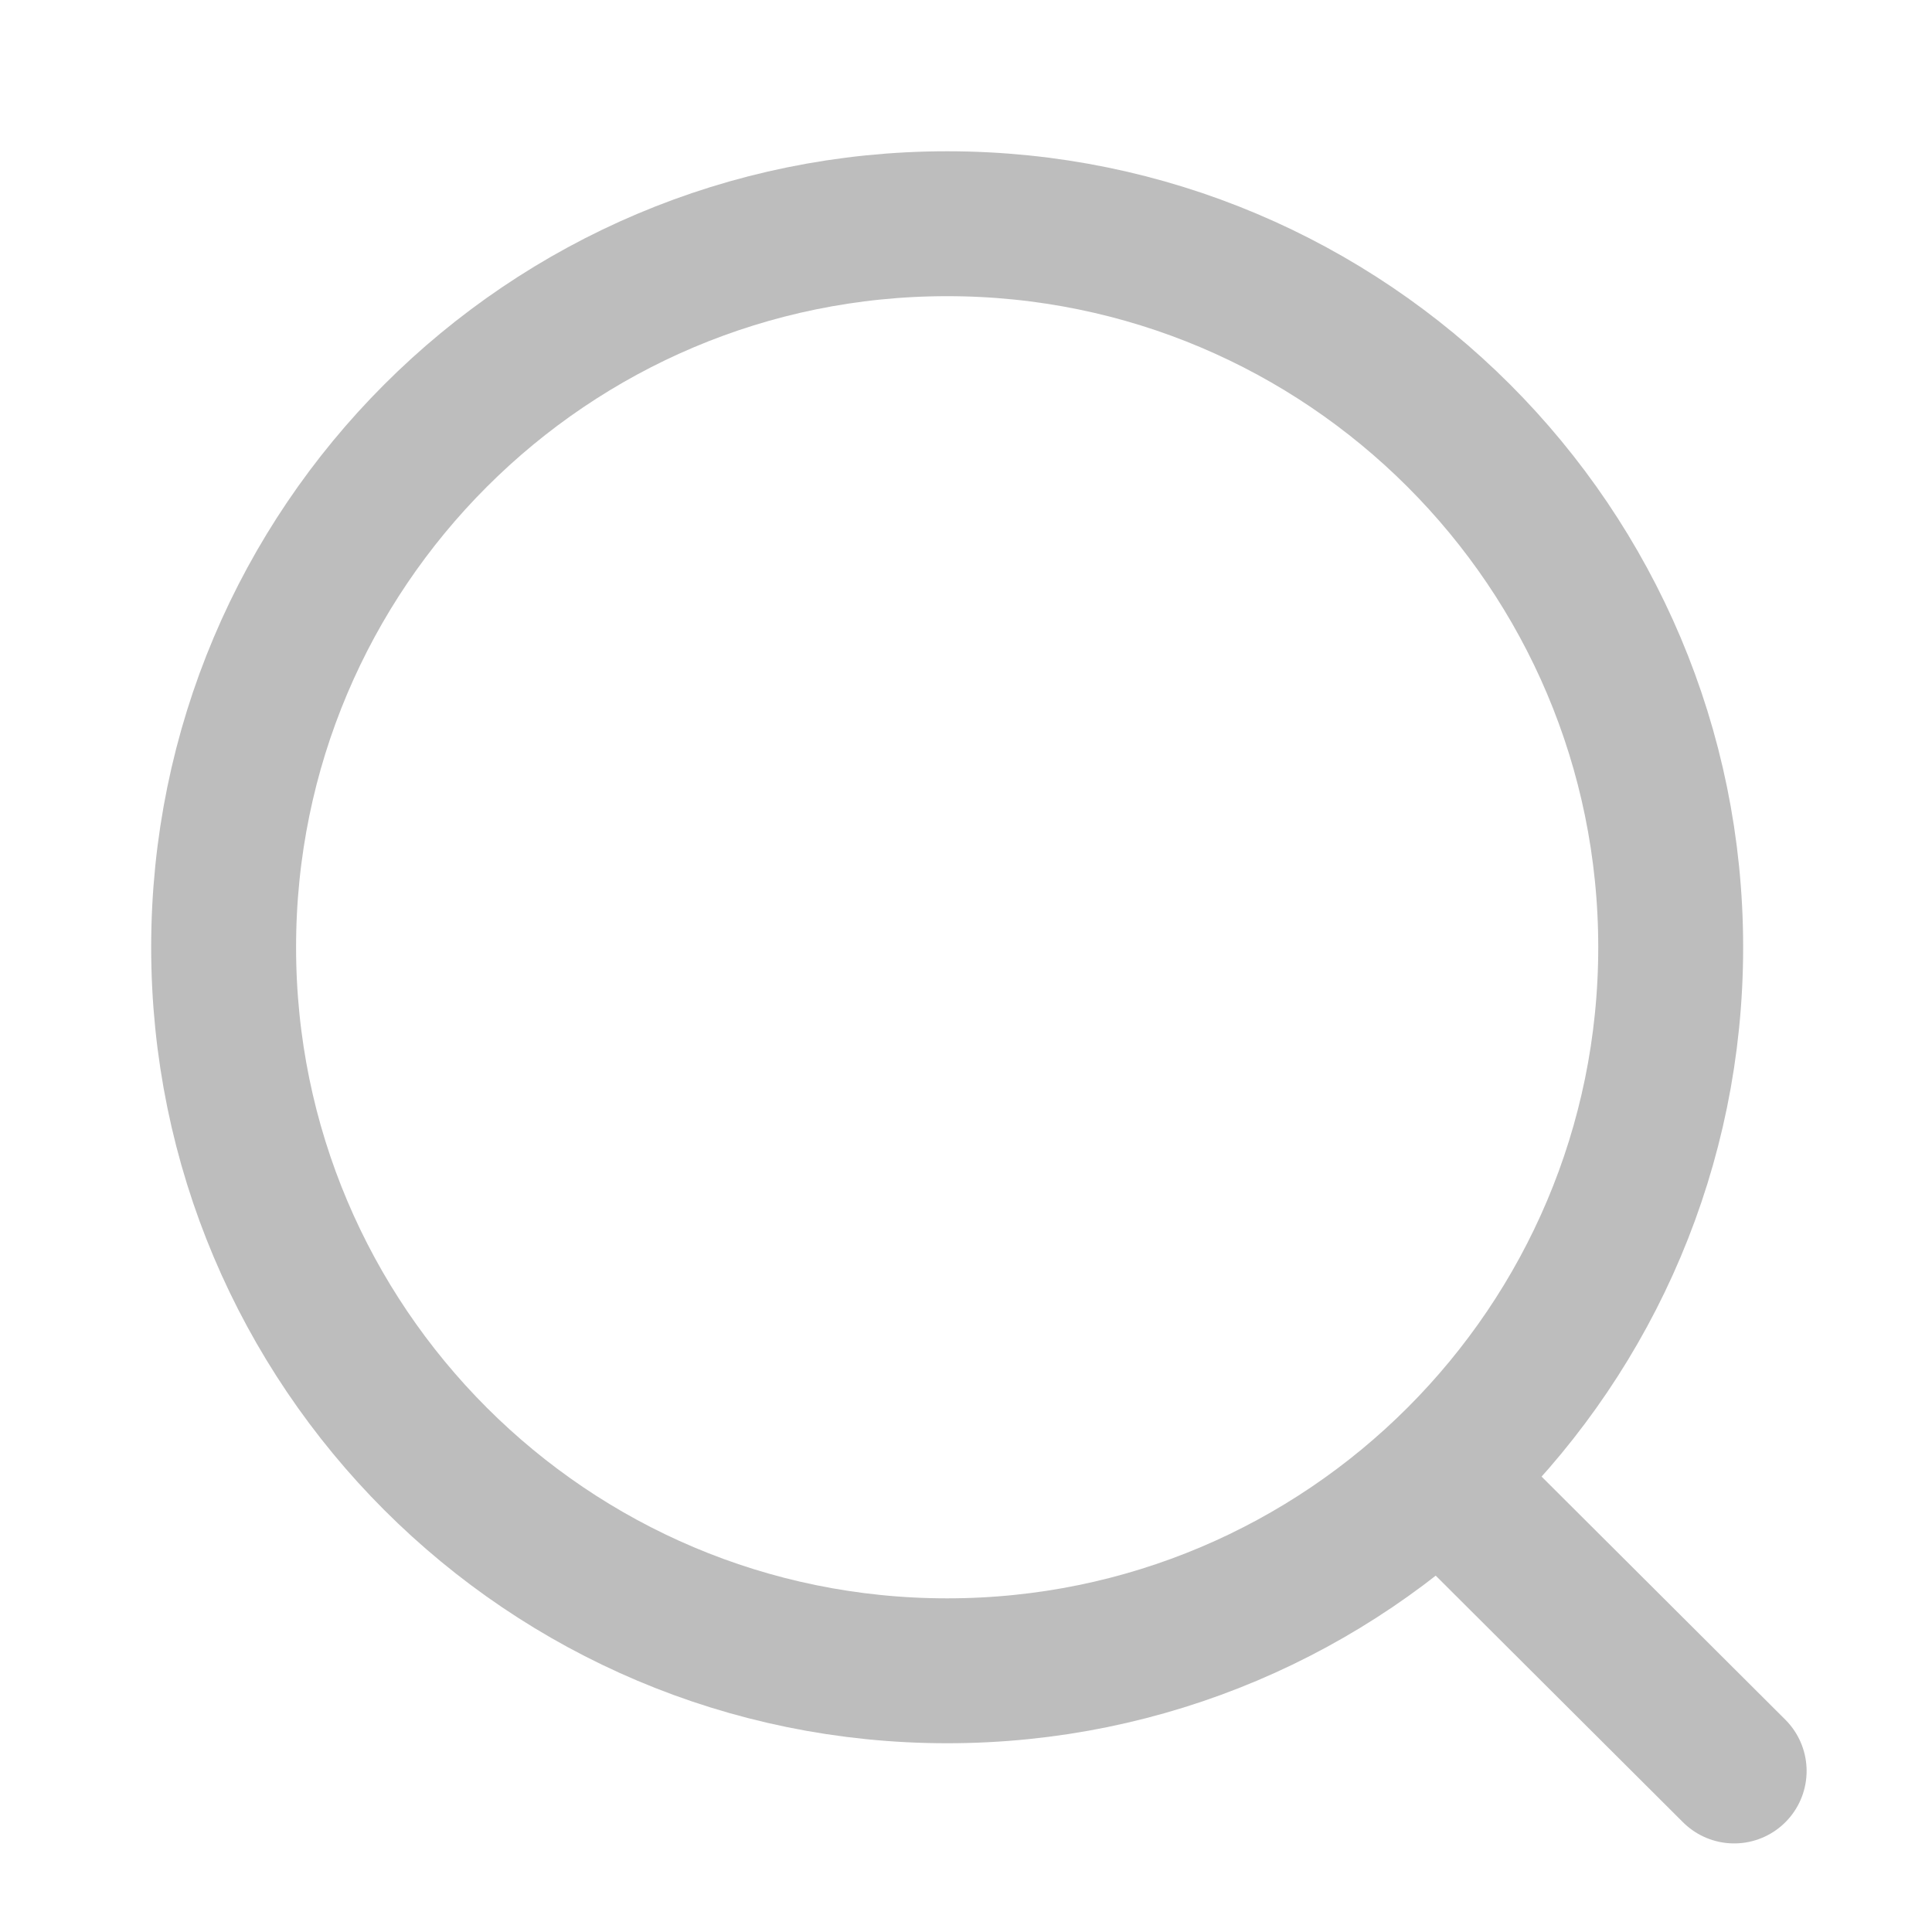
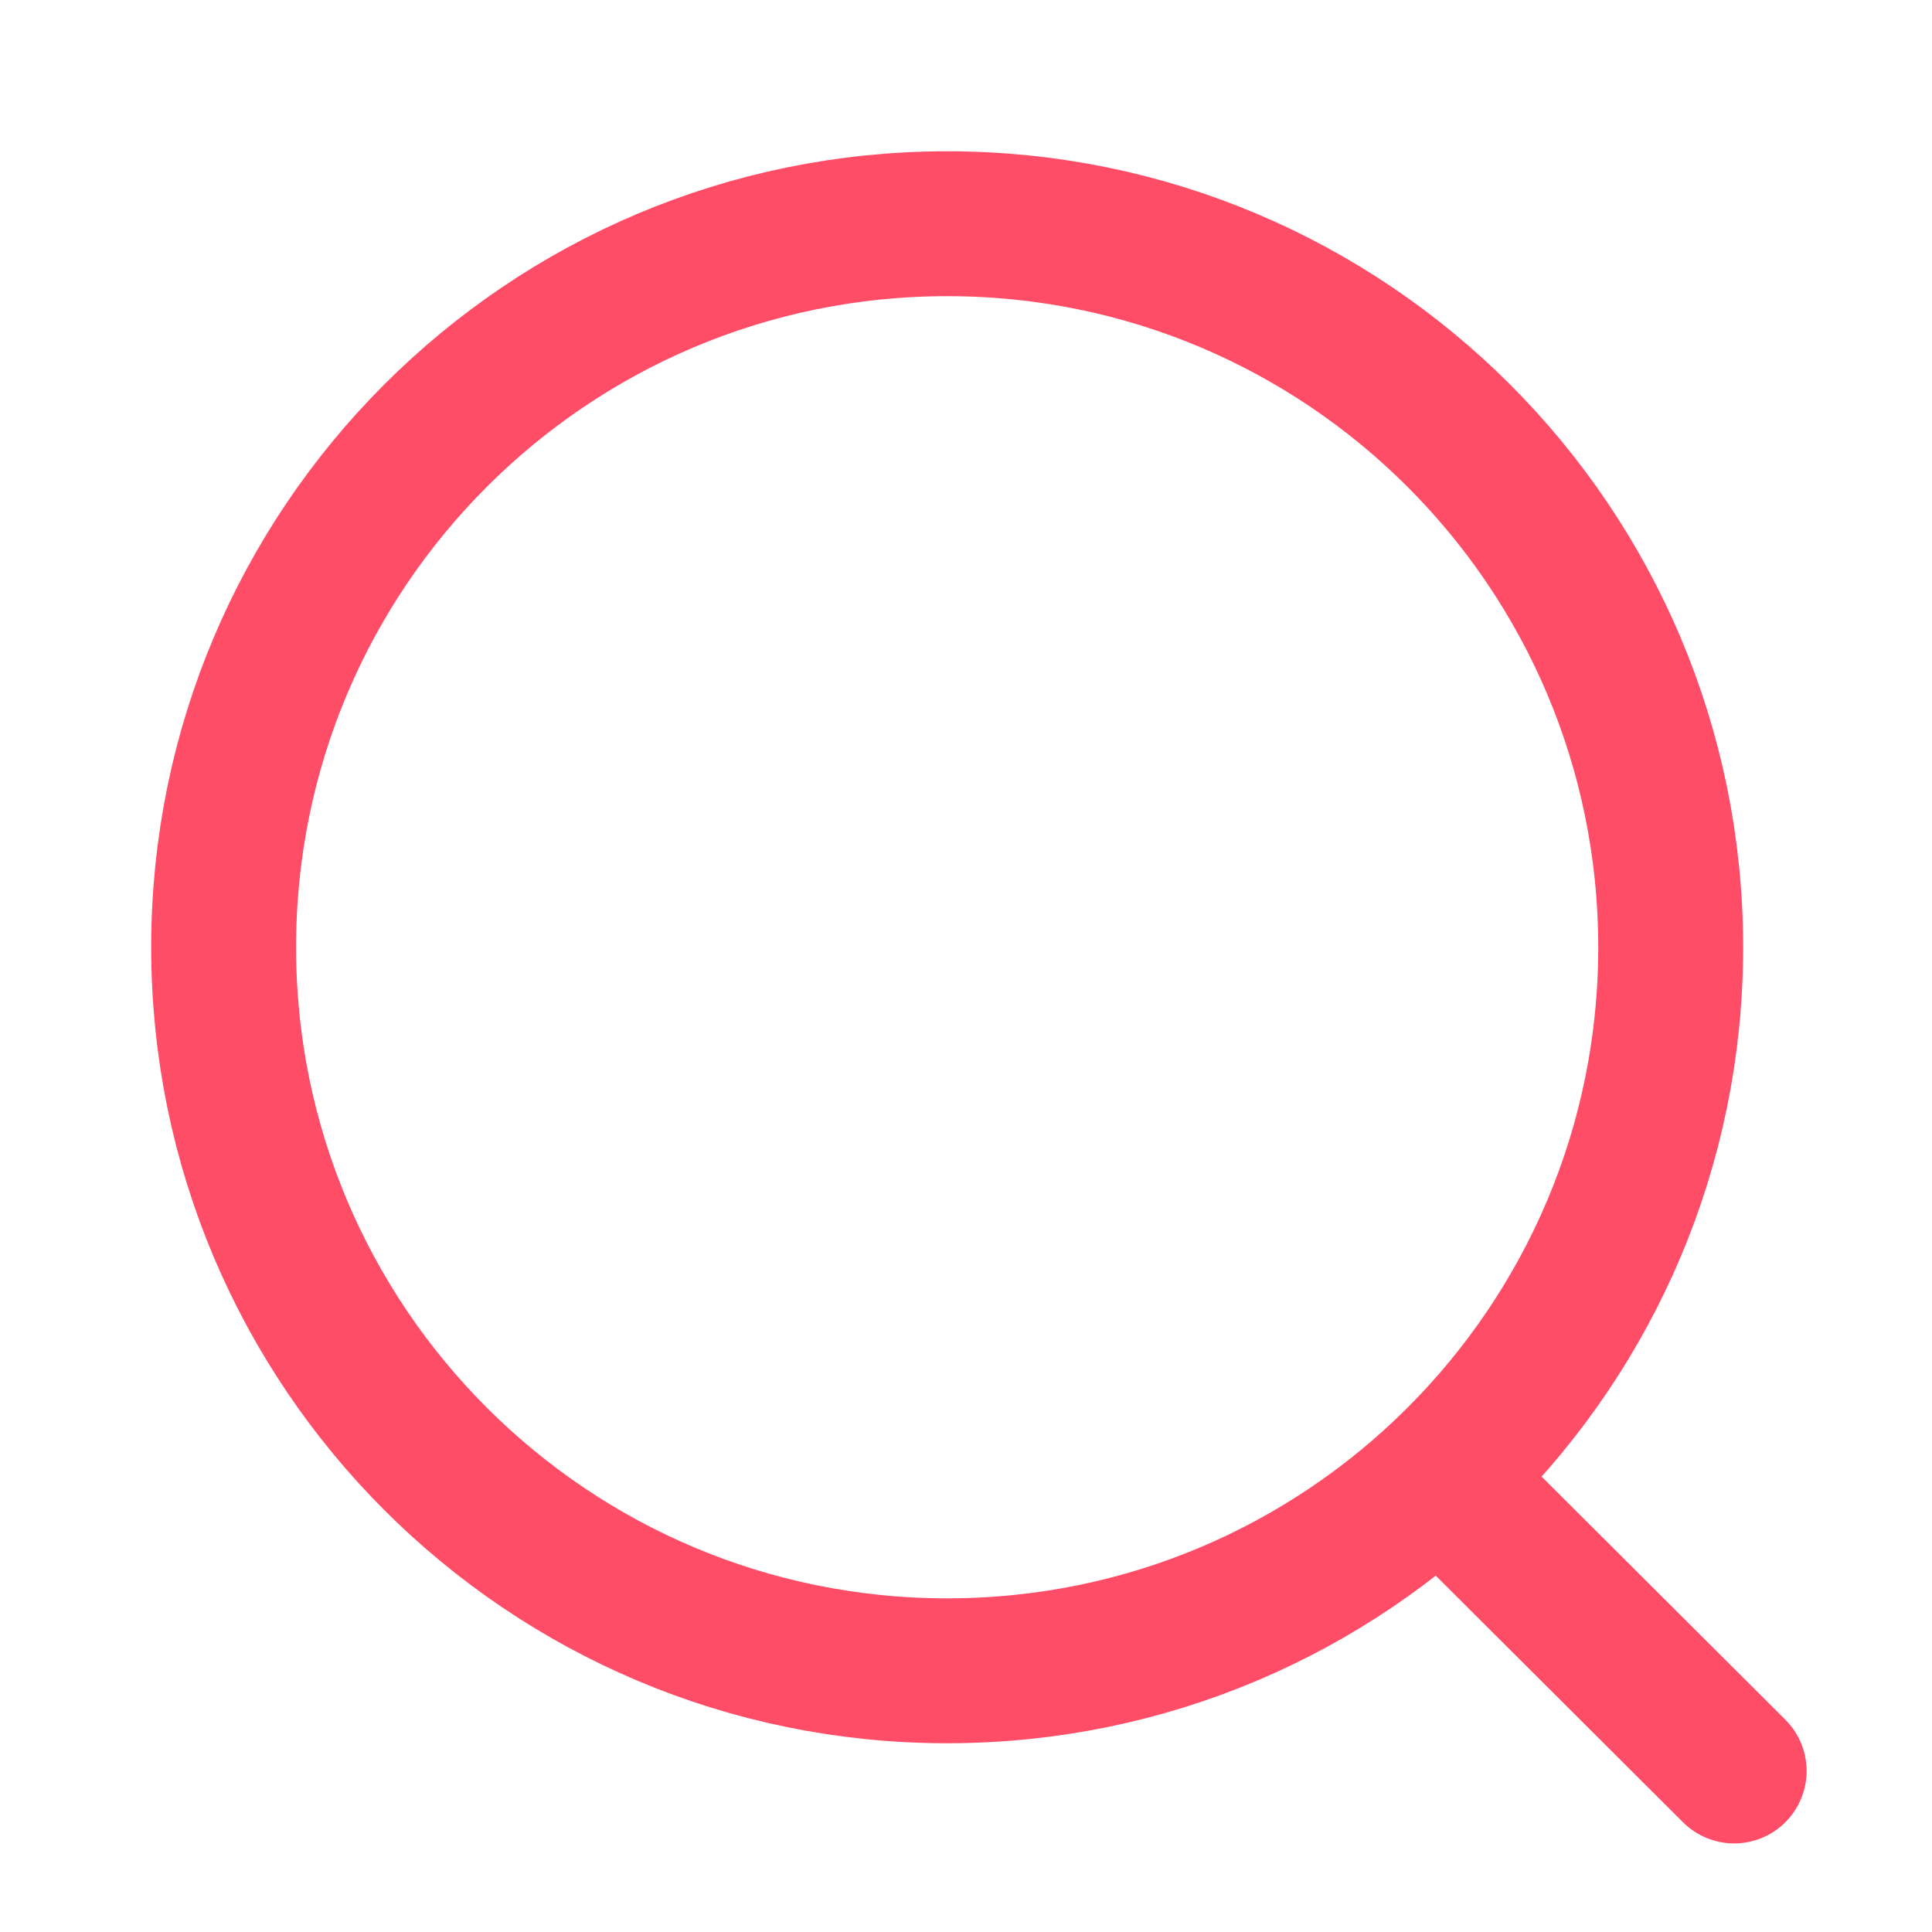
<svg xmlns="http://www.w3.org/2000/svg" width="20" height="20" viewBox="0 0 20 20" fill="none">
-   <circle cx="9.805" cy="9.806" r="7.49" stroke="#BDBDBD" stroke-width="1.5" stroke-linecap="round" stroke-linejoin="round" />
-   <path d="M15.015 15.404L17.952 18.333" stroke="#BDBDBD" stroke-width="1.5" stroke-linecap="round" stroke-linejoin="round" />
+   <circle cx="9.805" cy="9.806" r="7.49" stroke="#ff4d67" stroke-width="1.5" stroke-linecap="round" stroke-linejoin="round" />
+   <path d="M15.015 15.404L17.952 18.333" stroke="#ff4d67" stroke-width="1.5" stroke-linecap="round" stroke-linejoin="round" />
</svg>
